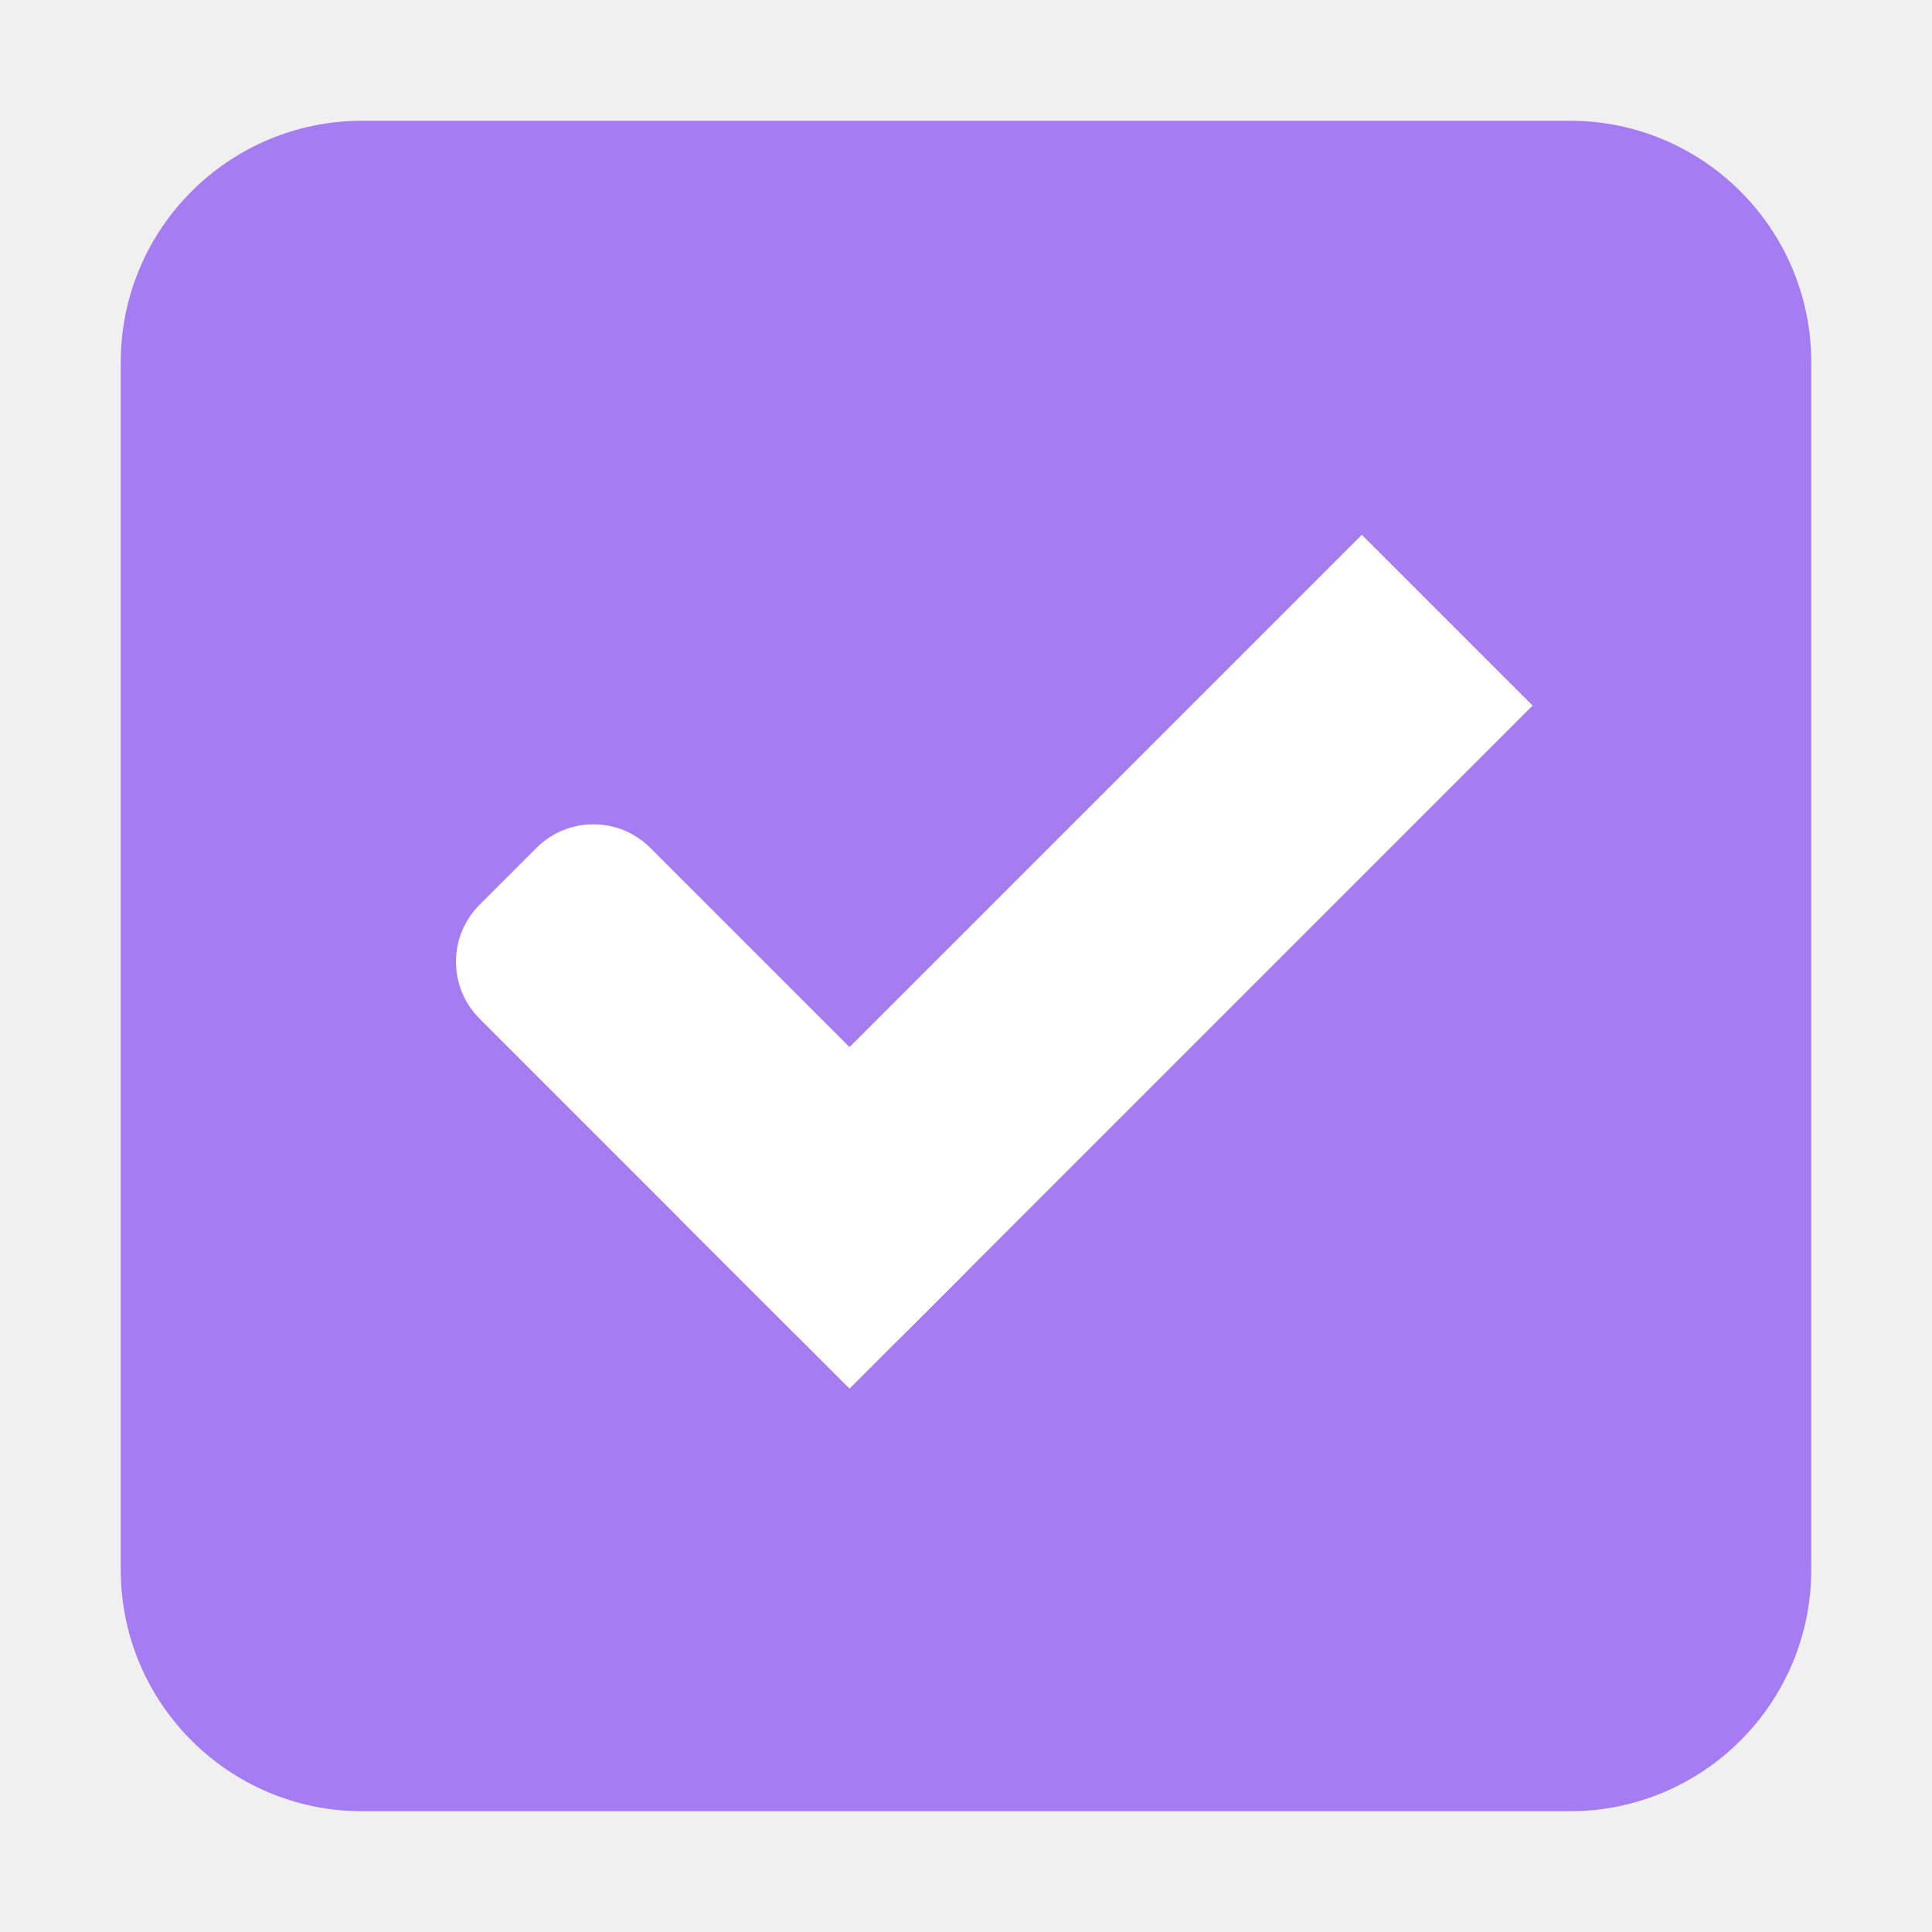
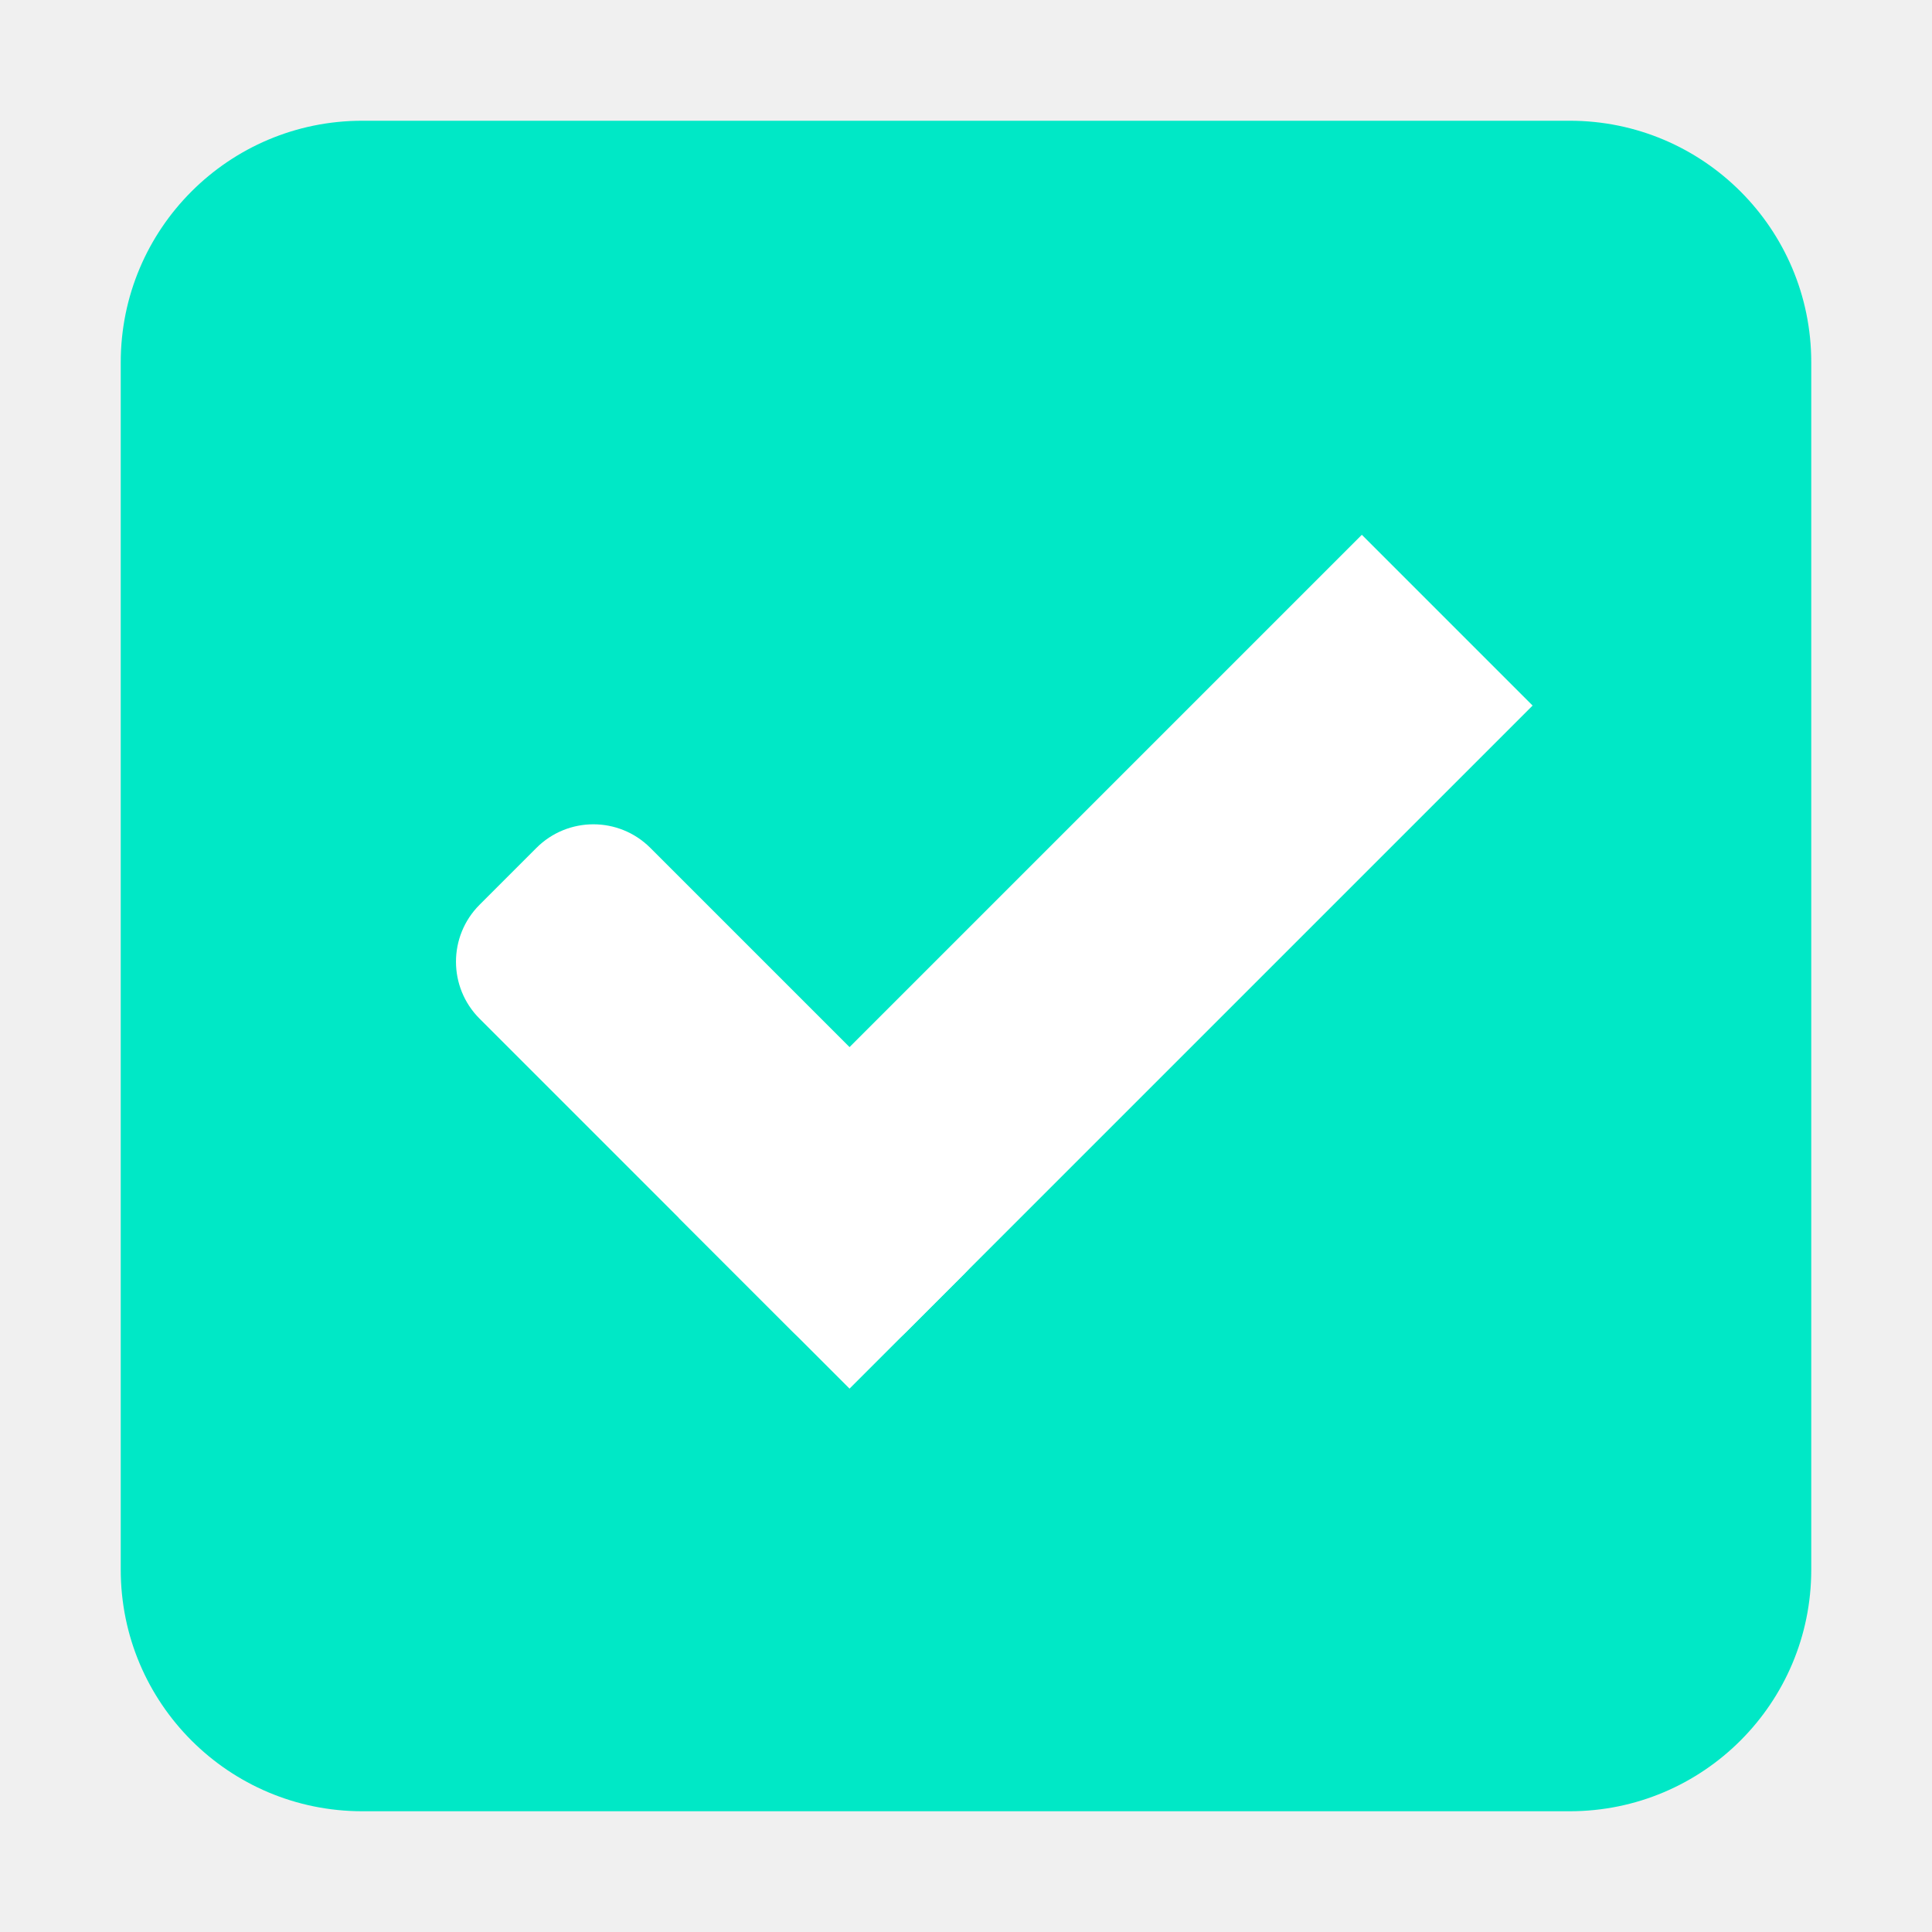
<svg xmlns="http://www.w3.org/2000/svg" width="16" height="16" id="svg2" version="1.1">
  <defs id="defs4">
    <linearGradient id="selected_bg_color">
      <stop style="stop-color:#5294e2;stop-opacity:1;" offset="0" id="stop4159" />
    </linearGradient>
    <linearGradient id="linearGradient3768-6">
      <stop style="stop-color:#0f0f0f;stop-opacity:1;" offset="0" id="stop3770-6" />
      <stop id="stop3778-2" offset="0.078" style="stop-color:#171717;stop-opacity:1;" />
      <stop style="stop-color:#171717;stop-opacity:1;" offset="0.974" id="stop3774-0" />
      <stop style="stop-color:#1b1b1b;stop-opacity:1;" offset="1" id="stop3776-1" />
    </linearGradient>
  </defs>
  <g id="layer1" transform="translate(0,-1036.362)">
    <g transform="translate(-36,1036)" style="display:inline;opacity:1" id="checkbox-checked-dark">
      <g id="checkbox-unchecked-5-59" style="display:inline" transform="translate(19)">
        <g id="sdsd-7-54">
          <g transform="translate(0,-30)" id="scdsdcd-5-8">
            <g transform="matrix(0.9295198,0,0,0.9291437,-156.7507,-212.9618)" id="g15812-6-6-1-5-4" style="display:inline">
              <g style="display:inline" id="g5489-2-9-6-8-8-53-5" transform="matrix(0.5089163,0,0,0.5173982,161.7932,197.5643)">
                <g id="g5428-8-1-4-0-0-4-2" />
              </g>
            </g>
            <rect style="color:#000000;display:inline;overflow:visible;visibility:visible;fill:none;stroke:none;stroke-width:2;marker:none;enable-background:accumulate" id="rect13523-7-11" width="16" height="16" x="17" y="30.362" />
            <g id="g5400-6-68">
-               <rect rx="2" y="31.362" x="18" height="14" width="14" id="rect5147-9-1-5-7-6-7-4" style="color:#000000;display:inline;overflow:visible;visibility:visible;fill:#a67cf3;fill-opacity:1;stroke:#000000;stroke-width:0;stroke-linecap:butt;stroke-linejoin:round;stroke-miterlimit:4;stroke-dasharray:none;stroke-dashoffset:0;stroke-opacity:1;marker:none;enable-background:accumulate" ry="2" />
+               <rect rx="2" y="31.362" x="18" height="14" width="14" id="rect5147-9-1-5-7-6-7-4" style="color:#000000;display:inline;overflow:visible;visibility:visible;fill:#00e8c6;fill-opacity:1;stroke:#000000;stroke-width:0;stroke-linecap:butt;stroke-linejoin:round;stroke-miterlimit:4;stroke-dasharray:none;stroke-dashoffset:0;stroke-opacity:1;marker:none;enable-background:accumulate" ry="2" />
            </g>
          </g>
        </g>
      </g>
      <g id="checkbox-checked-dark-7-37" transform="translate(36,-1036)" style="display:inline">
        <g id="g3981-6-4-97" transform="rotate(45,-3.260445,1033.662)" style="opacity:0.85;fill:#1a1a1a;fill-opacity:1" />
        <g id="g4049-2-5" transform="rotate(45,7.499994,1026.362)">
          <g id="g4056-7-6" transform="translate(12.37438,11.53123)">
            <g id="g3981-0-8" transform="translate(-3,-4.999983)" style="fill:#ffffff;fill-opacity:1">
              <rect ry="0.667" rx="0.667" y="1033.362" x="8" height="2" width="5" id="rect3977-39-90" style="fill:#ffffff;fill-opacity:1;stroke:none" />
              <rect ry="0" y="1027.362" x="11" height="8" width="2" id="rect3979-7-60" style="fill:#ffffff;fill-opacity:1;stroke:none" />
            </g>
            <rect style="fill:#eeeeee;fill-opacity:0;stroke:none" id="rect4047-81-5" width="3" height="1" x="5" y="-8" transform="translate(0,1036.362)" />
          </g>
        </g>
      </g>
    </g>
  </g>
</svg>
